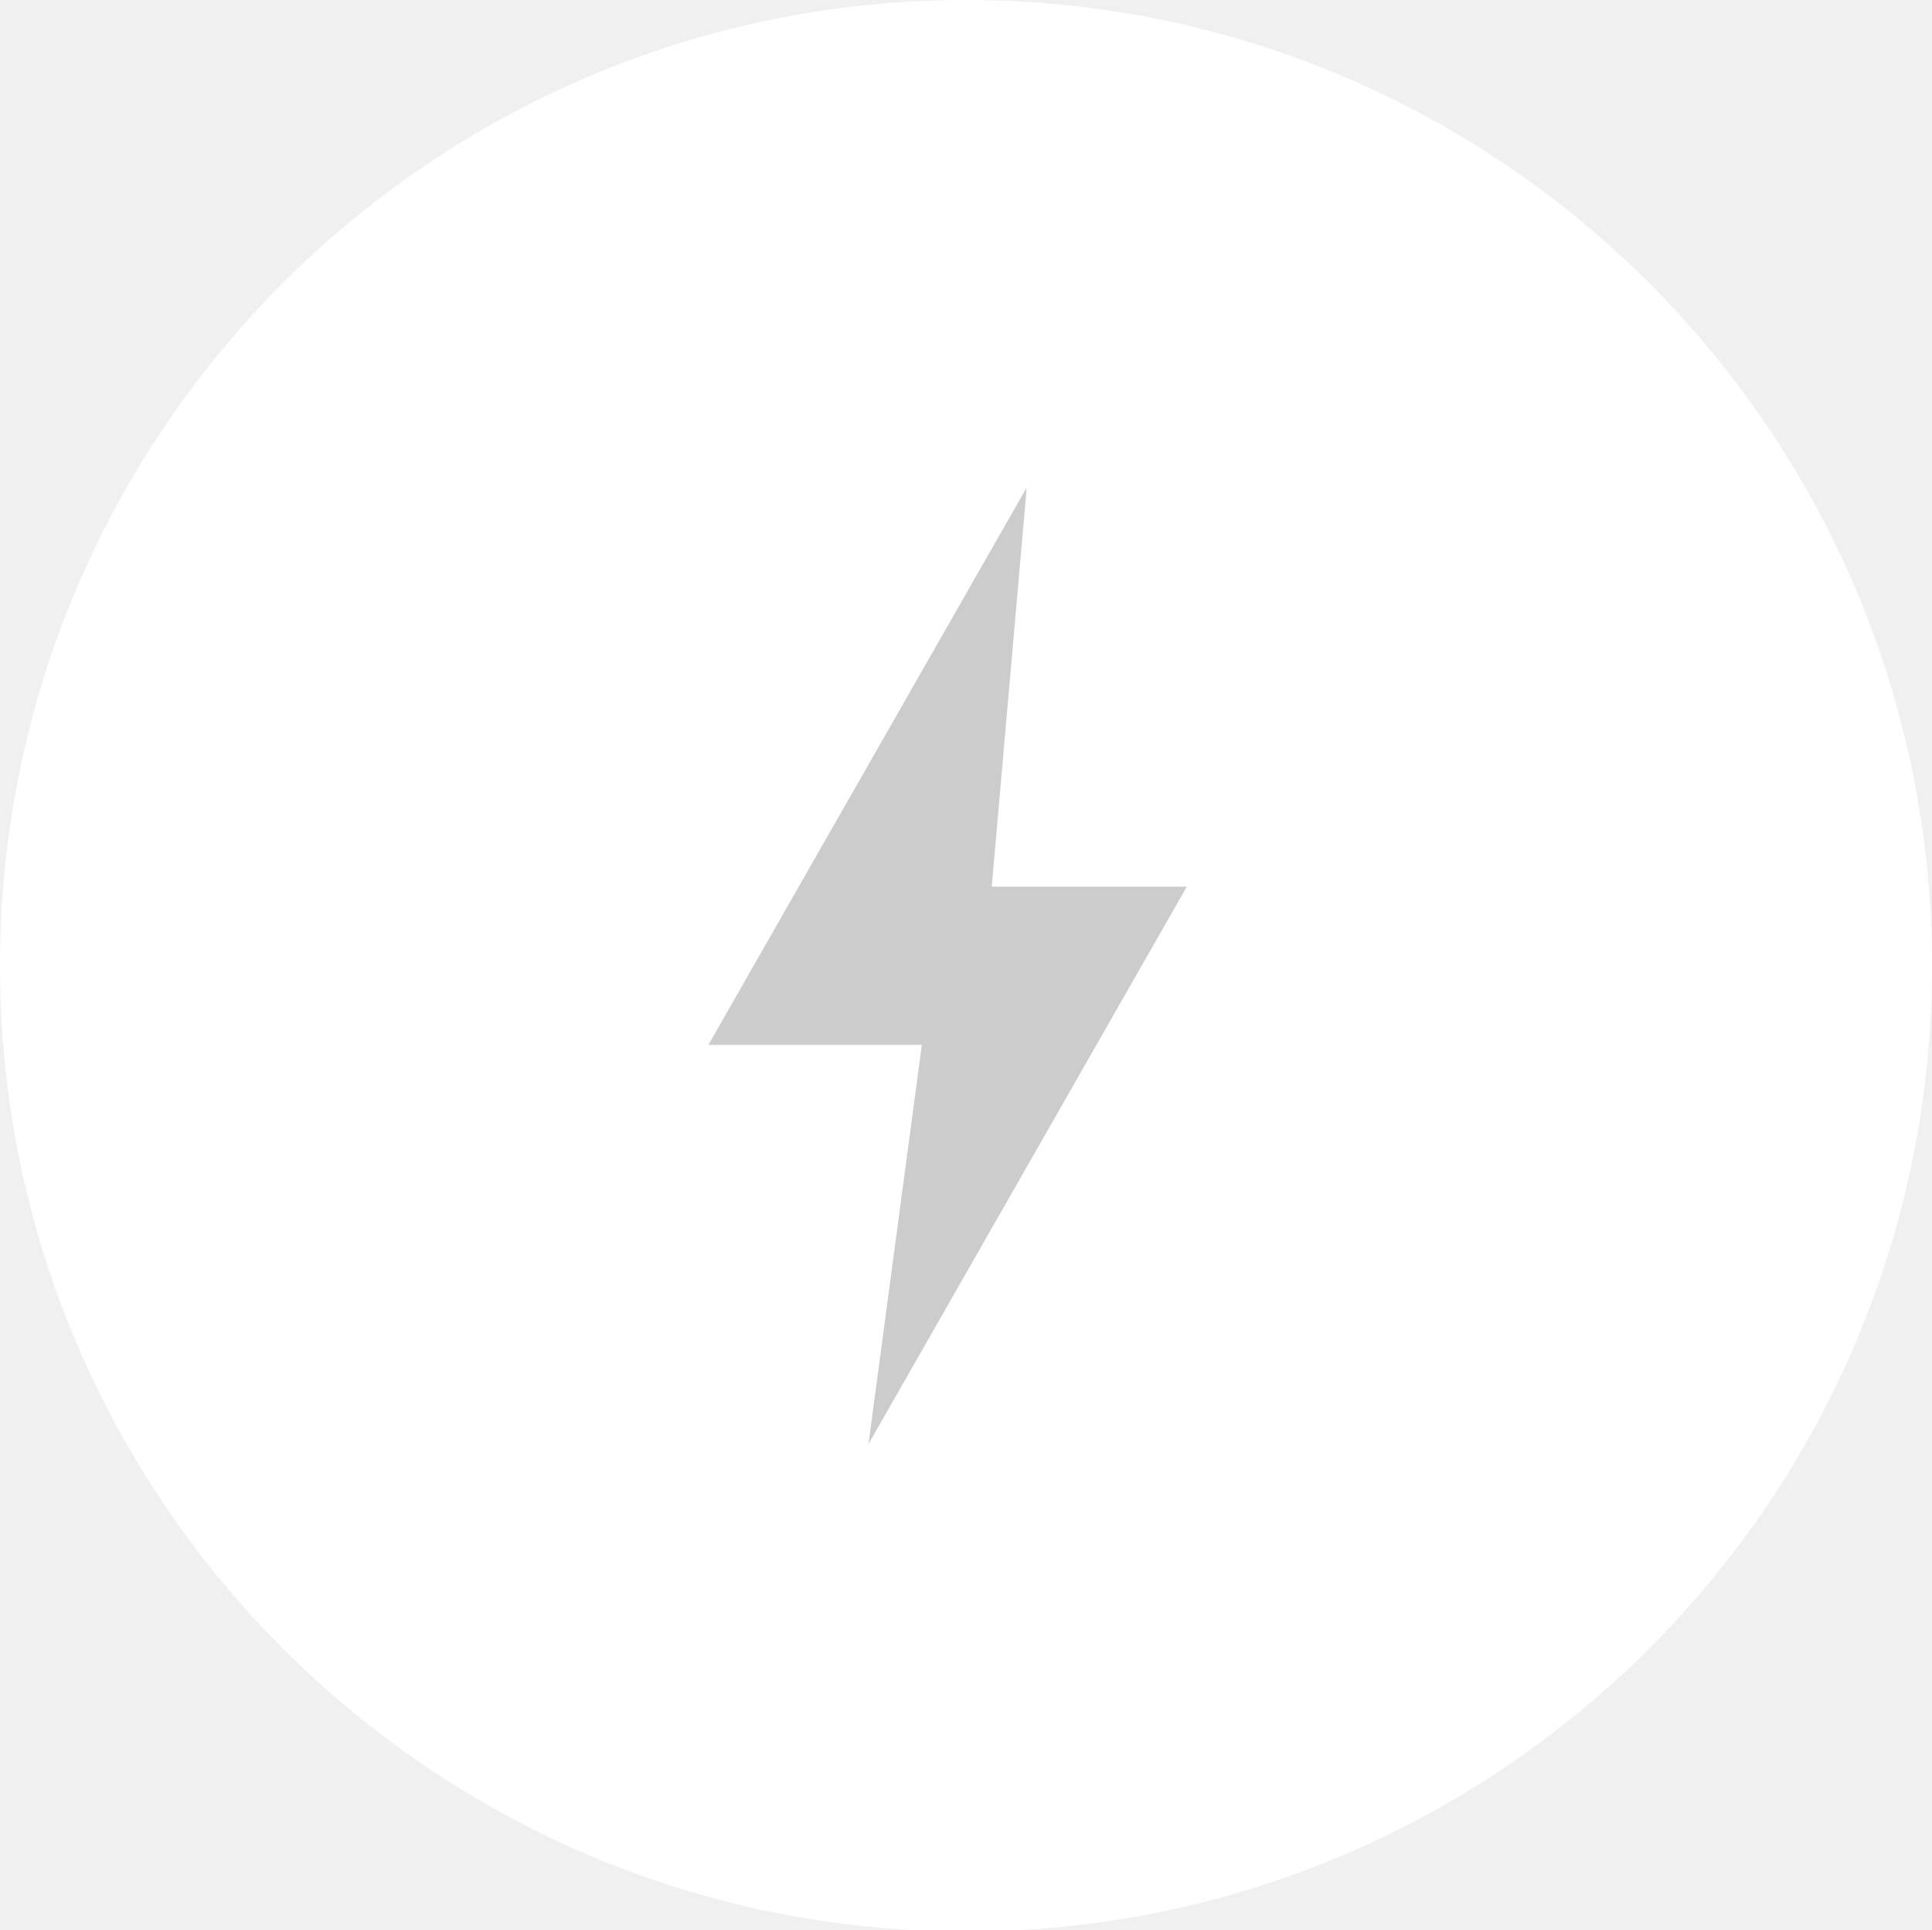
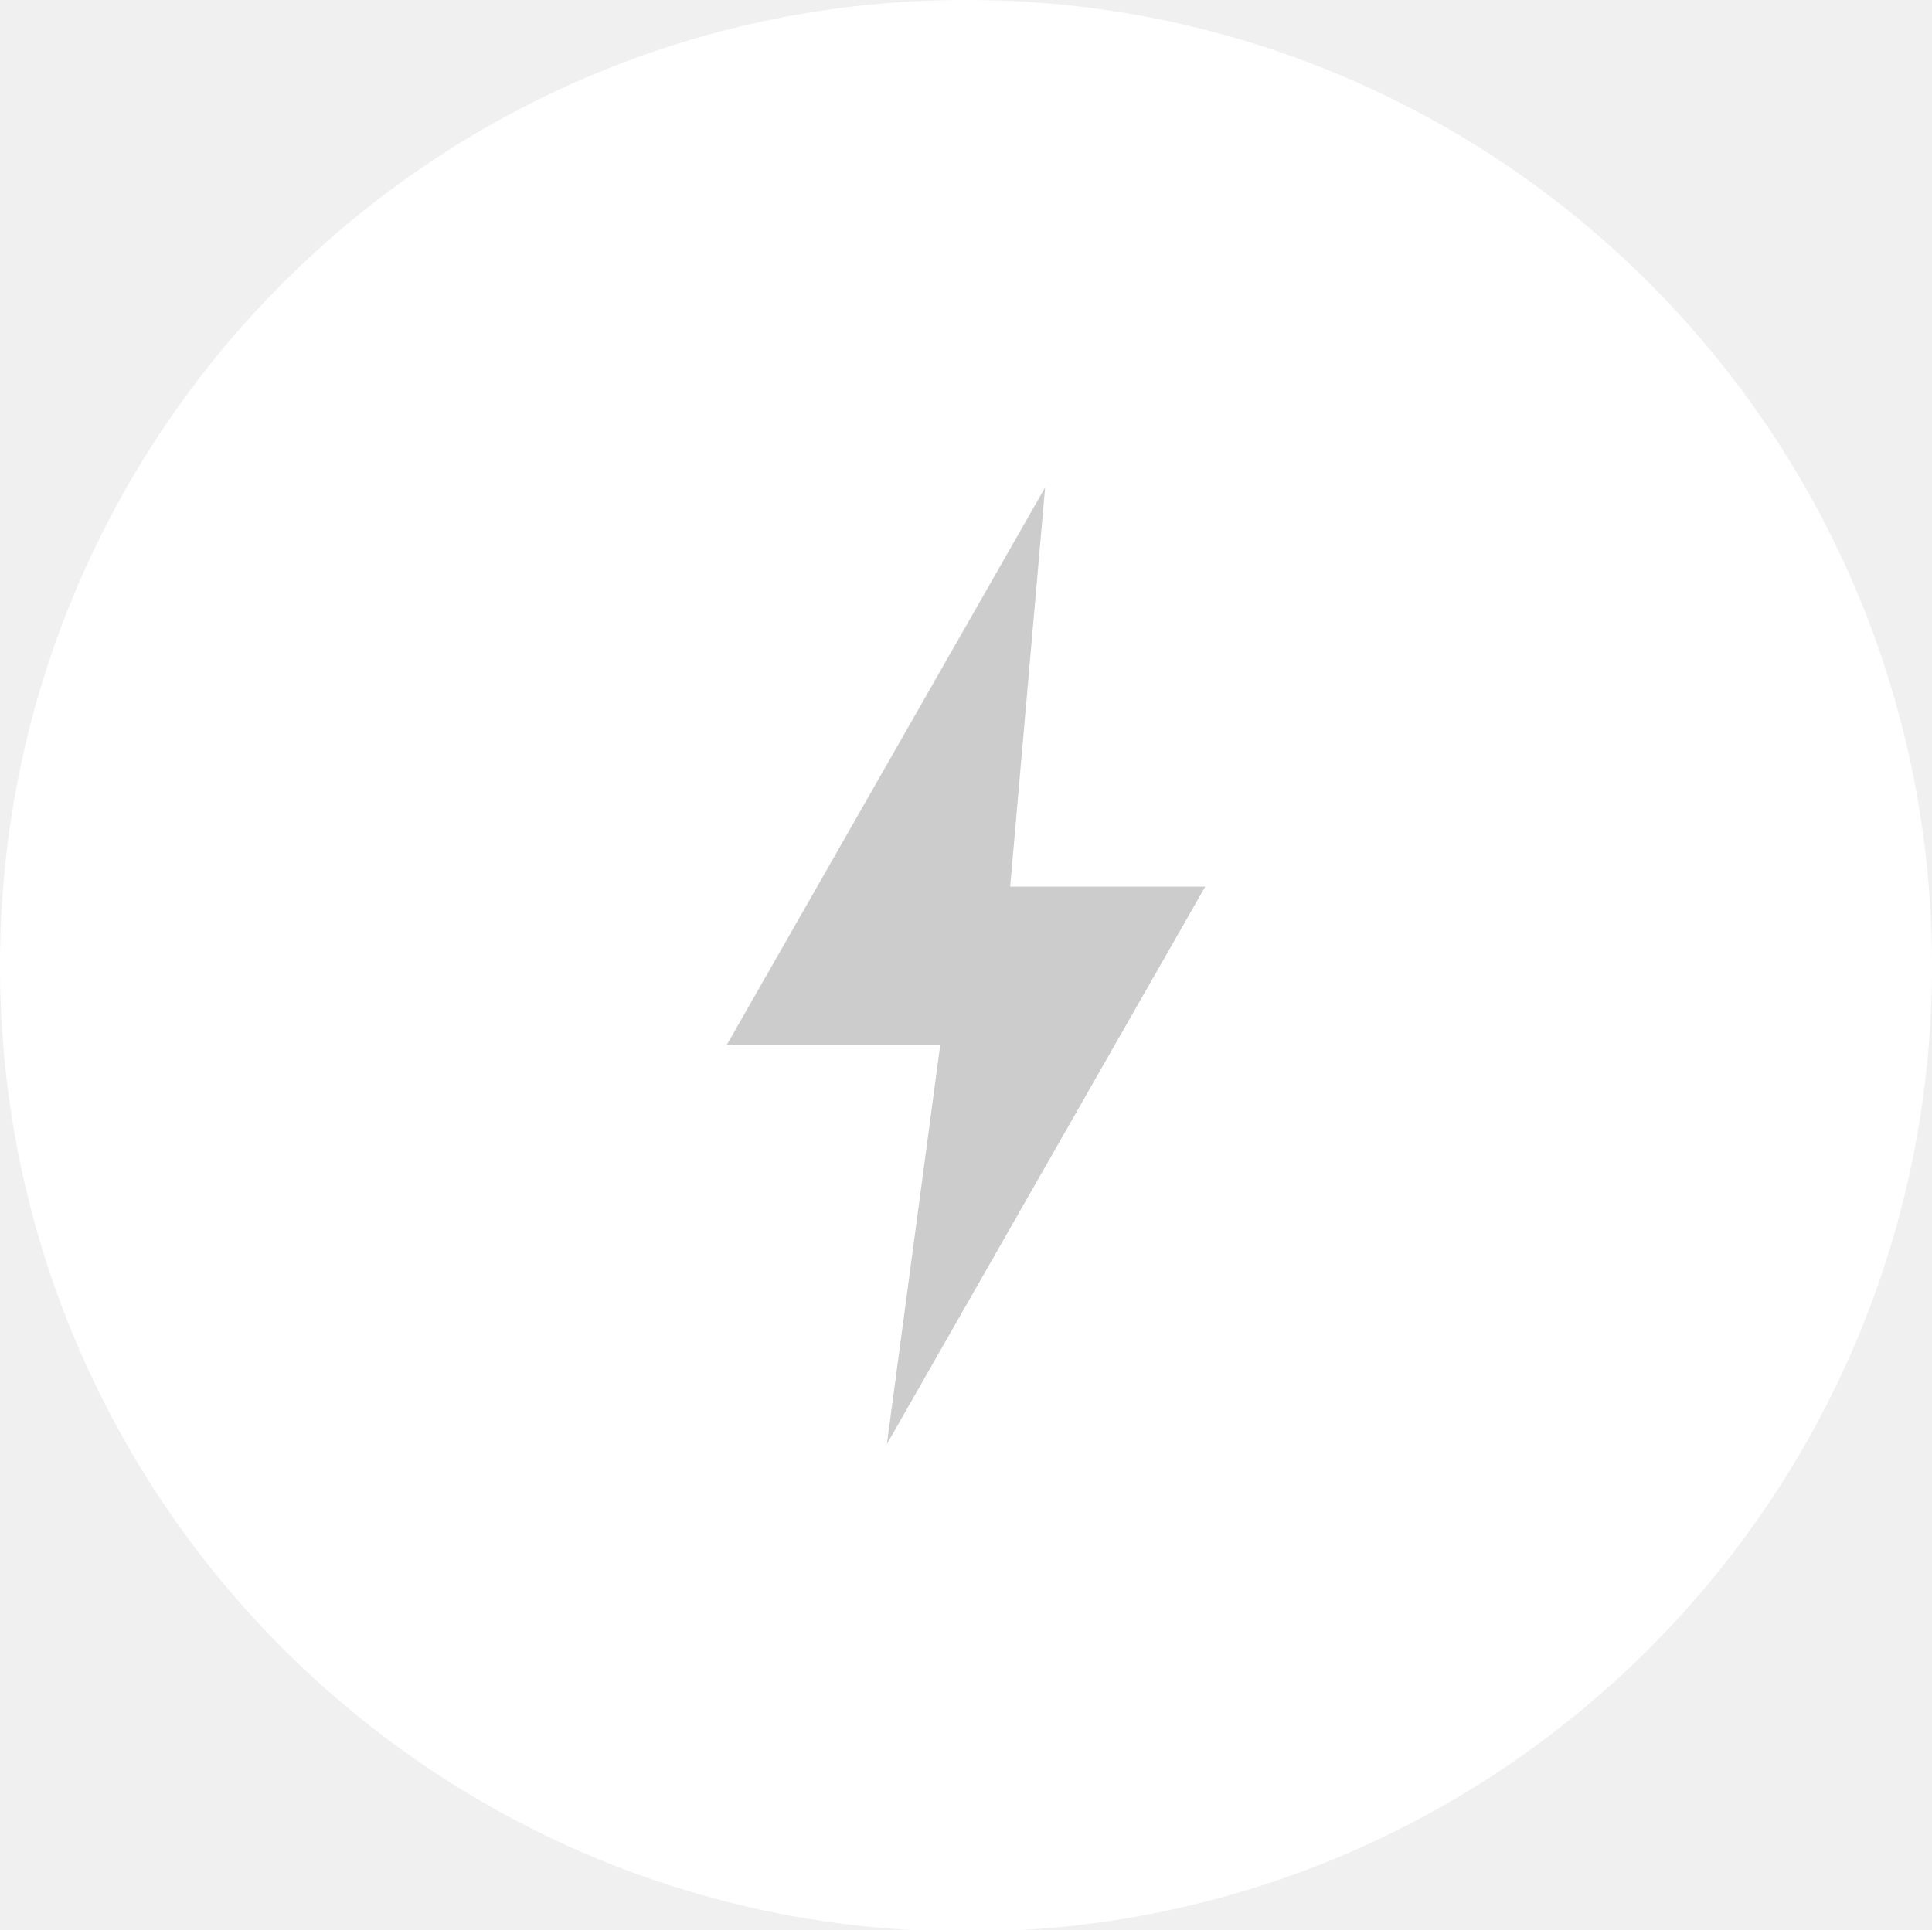
<svg xmlns="http://www.w3.org/2000/svg" version="1.1" id="Layer_1" x="0px" y="0px" viewBox="0 0 105 104.9" style="enable-background:new 0 0 105 104.9;" xml:space="preserve">
  <style type="text/css">
	.st0{fill:#FFFFFF;}
	.st1{fill-rule:evenodd;clip-rule:evenodd;fill:#CCCCCC;}
</style>
-   <g id="électricité-default-state" transform="translate(0 0)">
-     <circle id="ellipse" class="st0" cx="52.5" cy="52.5" r="52.5" />
-     <g id="icon" transform="translate(41.5 30.5)">
-       <path id="Path_134" class="st1" d="M23,17.7H12.4L14.3-4L-3,26.3l11.6,0L5.7,48L23,17.7z" />
-     </g>
+   <circle id="ellipse" class="st0" cx="52.5" cy="52.5" r="52.5" />
+   <g id="icon" transform="translate(41.5 30.5)">
+     <path id="Path_134" class="st1" d="M24,17.7H13.4L15.3-4L-2,26.3H9.6L6.7,48L24,17.7z" />
  </g>
</svg>
